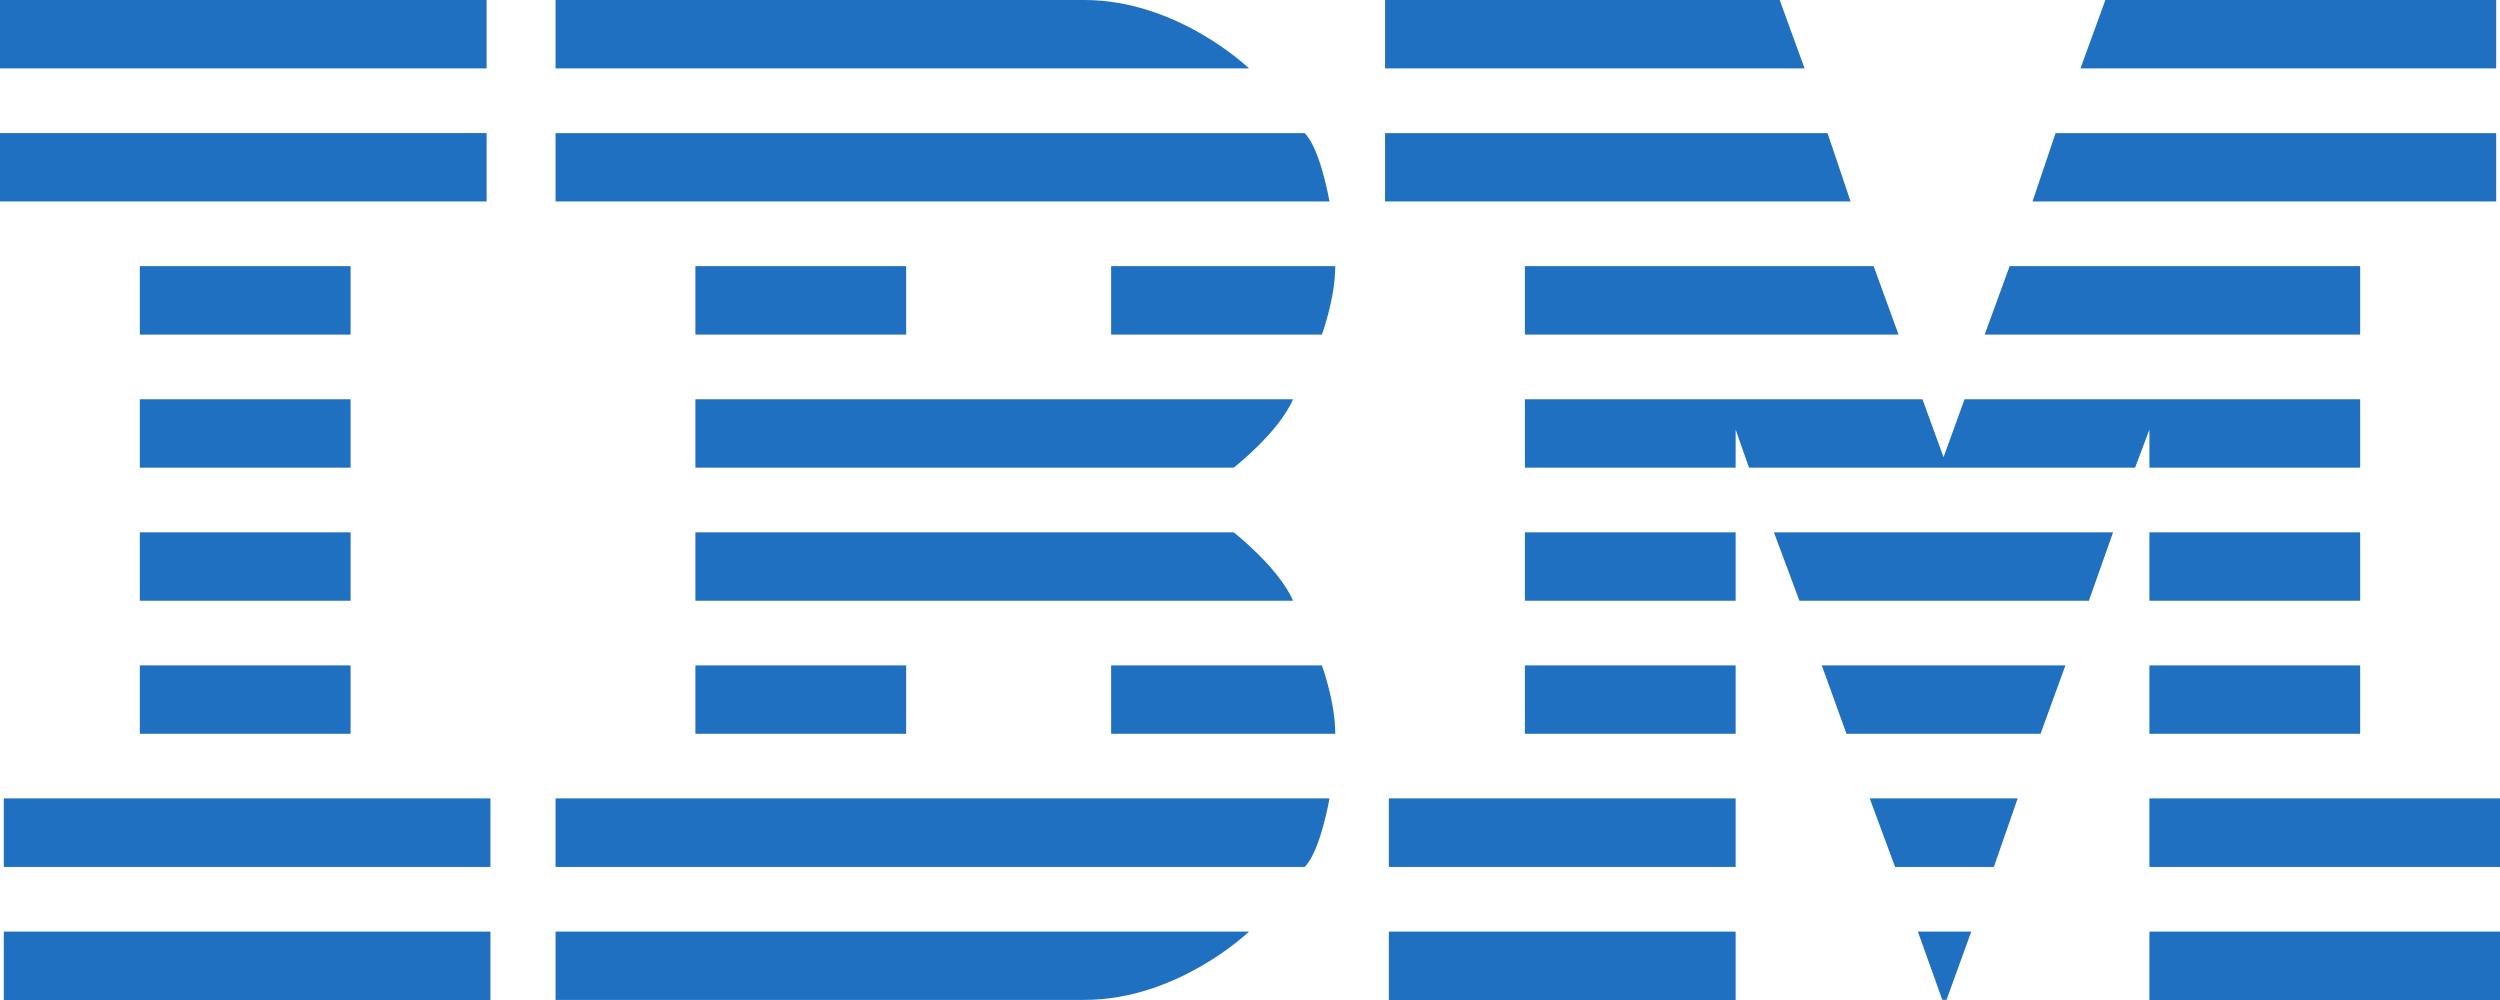
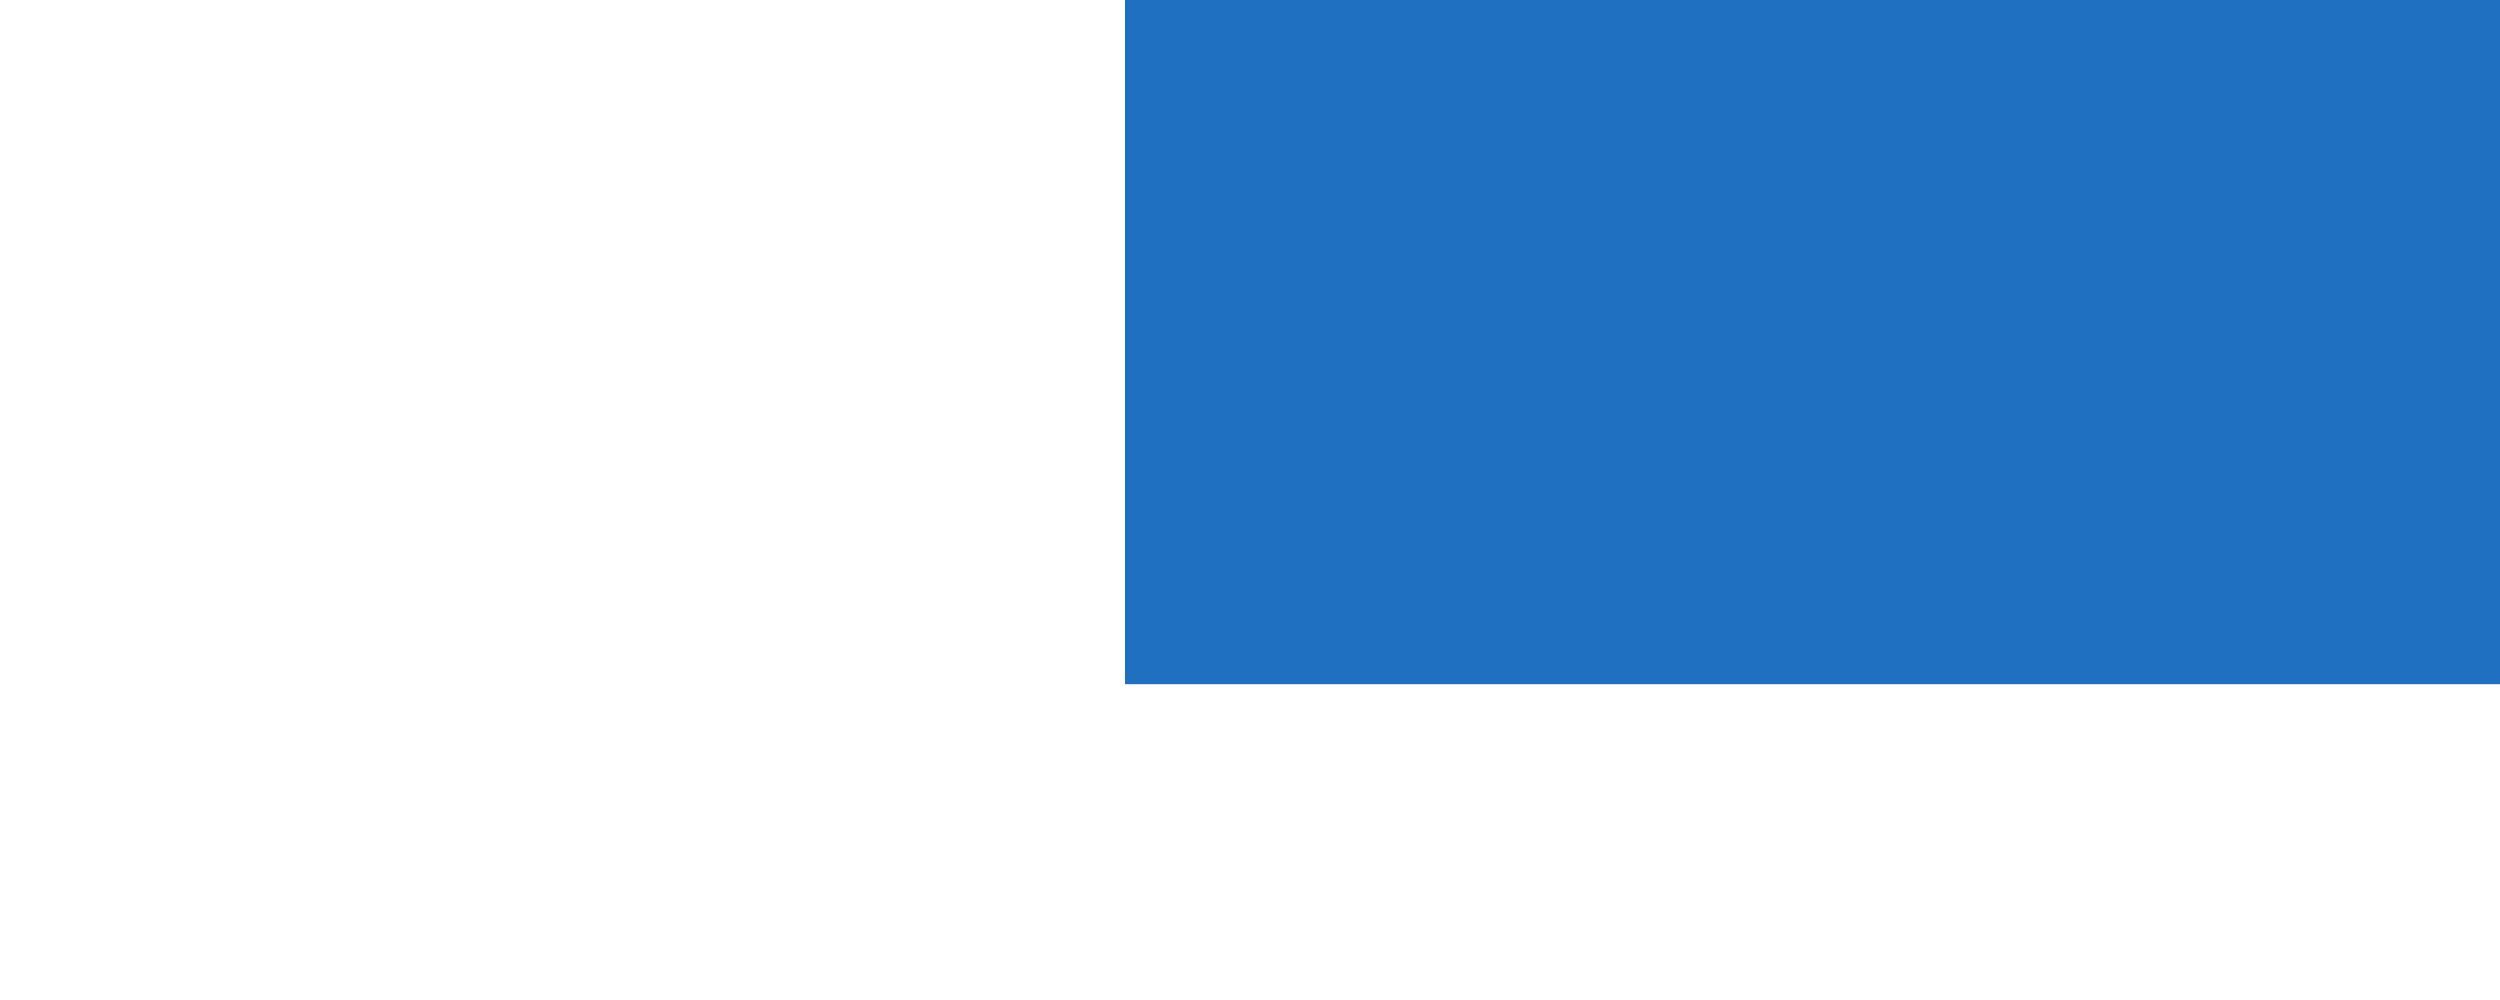
- <svg xmlns="http://www.w3.org/2000/svg" width="2500" height="1000" viewBox="0 0 1000 400" id="ibm">
+ <svg xmlns="http://www.w3.org/2000/svg" width="2500" height="1000" viewBox="0 0 10 40" id="ibm">
  <path fill="#1f70c1" d="M0 0v27.367h194.648V0H0zm222.226 0v27.367h277.383S471.276 0 433.75 0H222.226zm331.797 0v27.367h167.812L711.875 0H554.023zm288.125 0l-9.961 27.367h166.289V0H842.148zM0 53.222v27.367h194.648V53.222H0zm222.226.039V80.59h309.57s-3.615-21.063-9.922-27.329H222.226zm331.797 0V80.59h186.211l-9.219-27.329H554.023zm268.203 0l-9.219 27.329h185.469V53.261h-176.25zM55.937 106.444v27.406h84.297v-27.406H55.937zm222.227 0v27.406h84.297v-27.406h-84.297zm166.289 0v27.406h84.297s5.352-14.473 5.352-27.406h-89.649zm165.508 0v27.406h149.453l-9.961-27.406H609.961zm193.906 0l-10 27.406h150.195v-27.406H803.867zm-747.93 53.262v27.367h84.297v-27.367H55.937zm222.227 0v27.367h215.312s18.012-14.042 23.75-27.367H278.164zm331.797 0v27.367h84.297v-15.234l5.352 15.234h154.414l5.742-15.234v15.234h84.297v-27.367H785.82l-8.398 23.18-8.438-23.18H609.961zM55.937 212.928v27.367h84.297v-27.367H55.937zm222.227 0v27.367h239.062c-5.739-13.281-23.75-27.367-23.75-27.367H278.164zm331.797 0v27.367h84.297v-27.367h-84.297zm99.609 0l10.195 27.367h115.781l9.688-27.367H709.57zm150.195 0v27.367h84.297v-27.367h-84.297zM55.937 266.15v27.366h84.297V266.15H55.937zm222.227 0v27.366h84.297V266.15h-84.297zm166.289 0v27.366h89.648c0-12.915-5.352-27.366-5.352-27.366h-84.296zm165.508 0v27.366h84.297V266.15h-84.297zm118.75 0l9.883 27.366h77.617l9.961-27.366h-97.461zm131.054 0v27.366h84.297V266.15h-84.297zM1.523 319.372v27.406h194.648v-27.406H1.523zm220.703 0v27.406h299.648c6.307-6.275 9.922-27.406 9.922-27.406h-309.57zm333.321 0v27.406h138.711v-27.406H555.547zm192.343 0l10.156 27.406h39.492l9.531-27.406H747.89zm111.875 0v27.406H1000v-27.406H859.765zM1.523 372.633V400h194.648v-27.367H1.523zm220.703 0v27.328H433.75c37.526 0 65.859-27.328 65.859-27.328H222.226zm333.321 0V400h138.711v-27.367H555.547zm211.601 0l9.766 27.29 1.68.038 9.922-27.328h-21.368zm92.617 0V400H1000v-27.367H859.765z" />
</svg>
